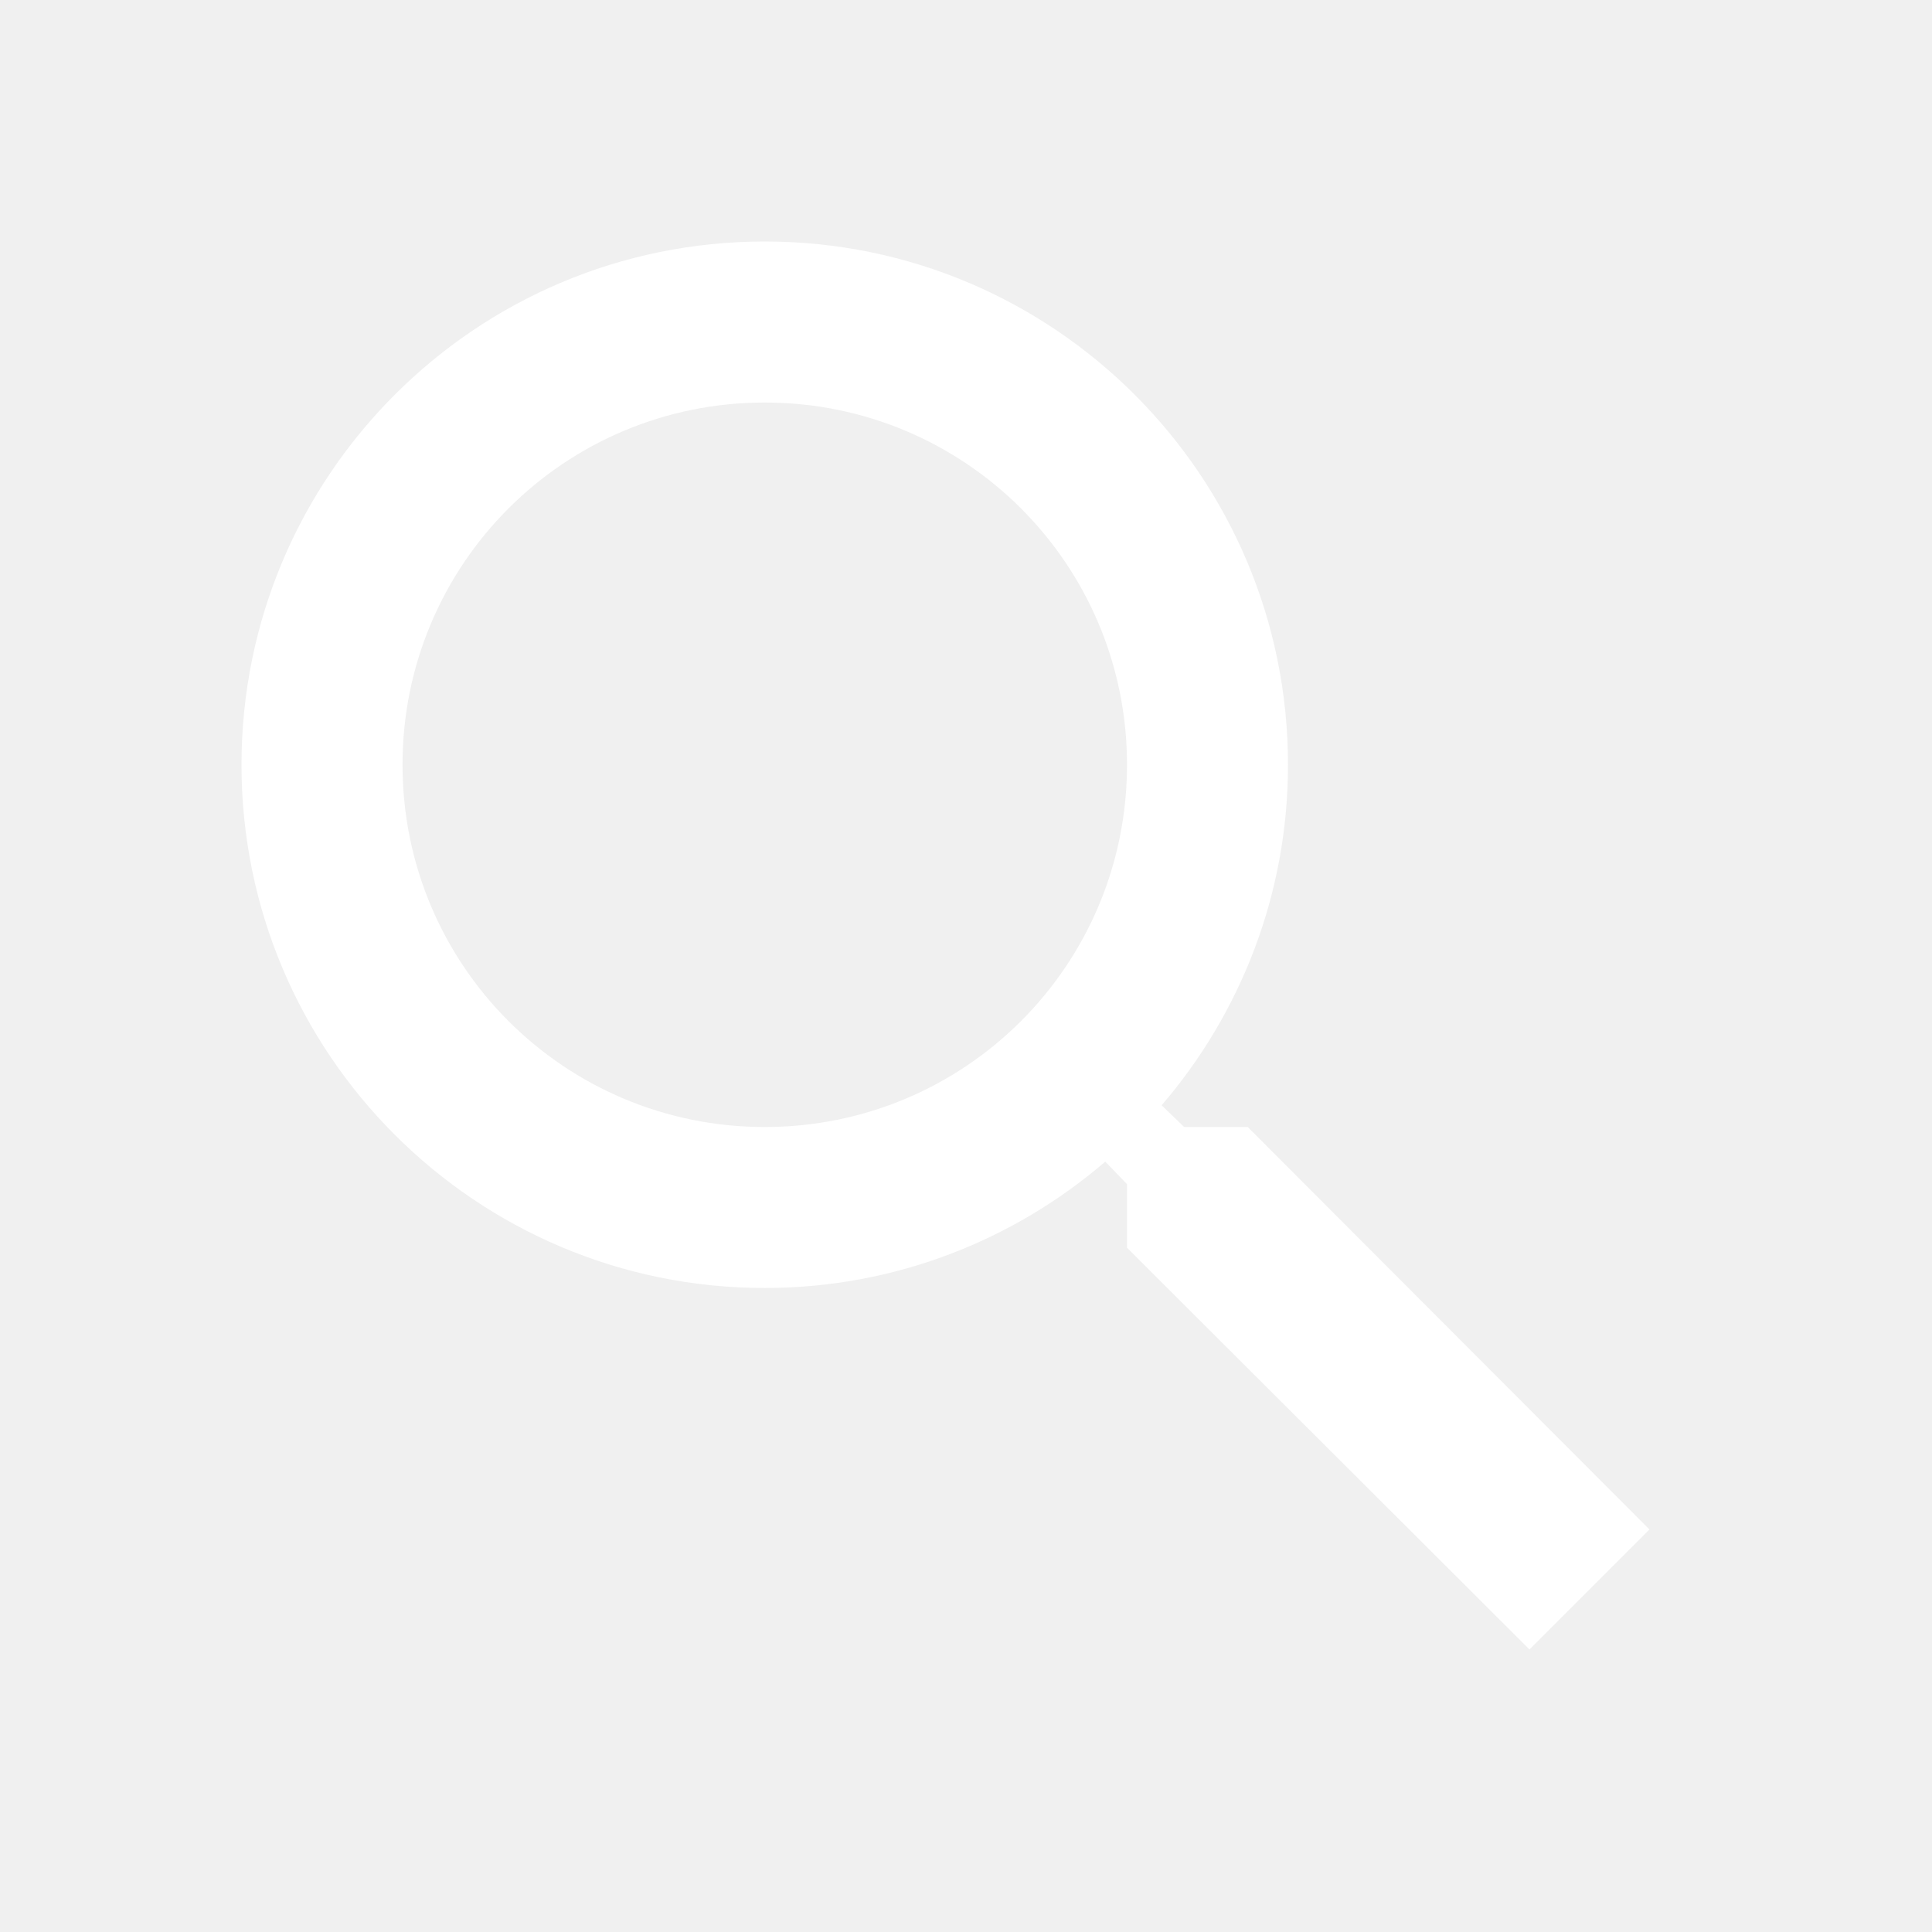
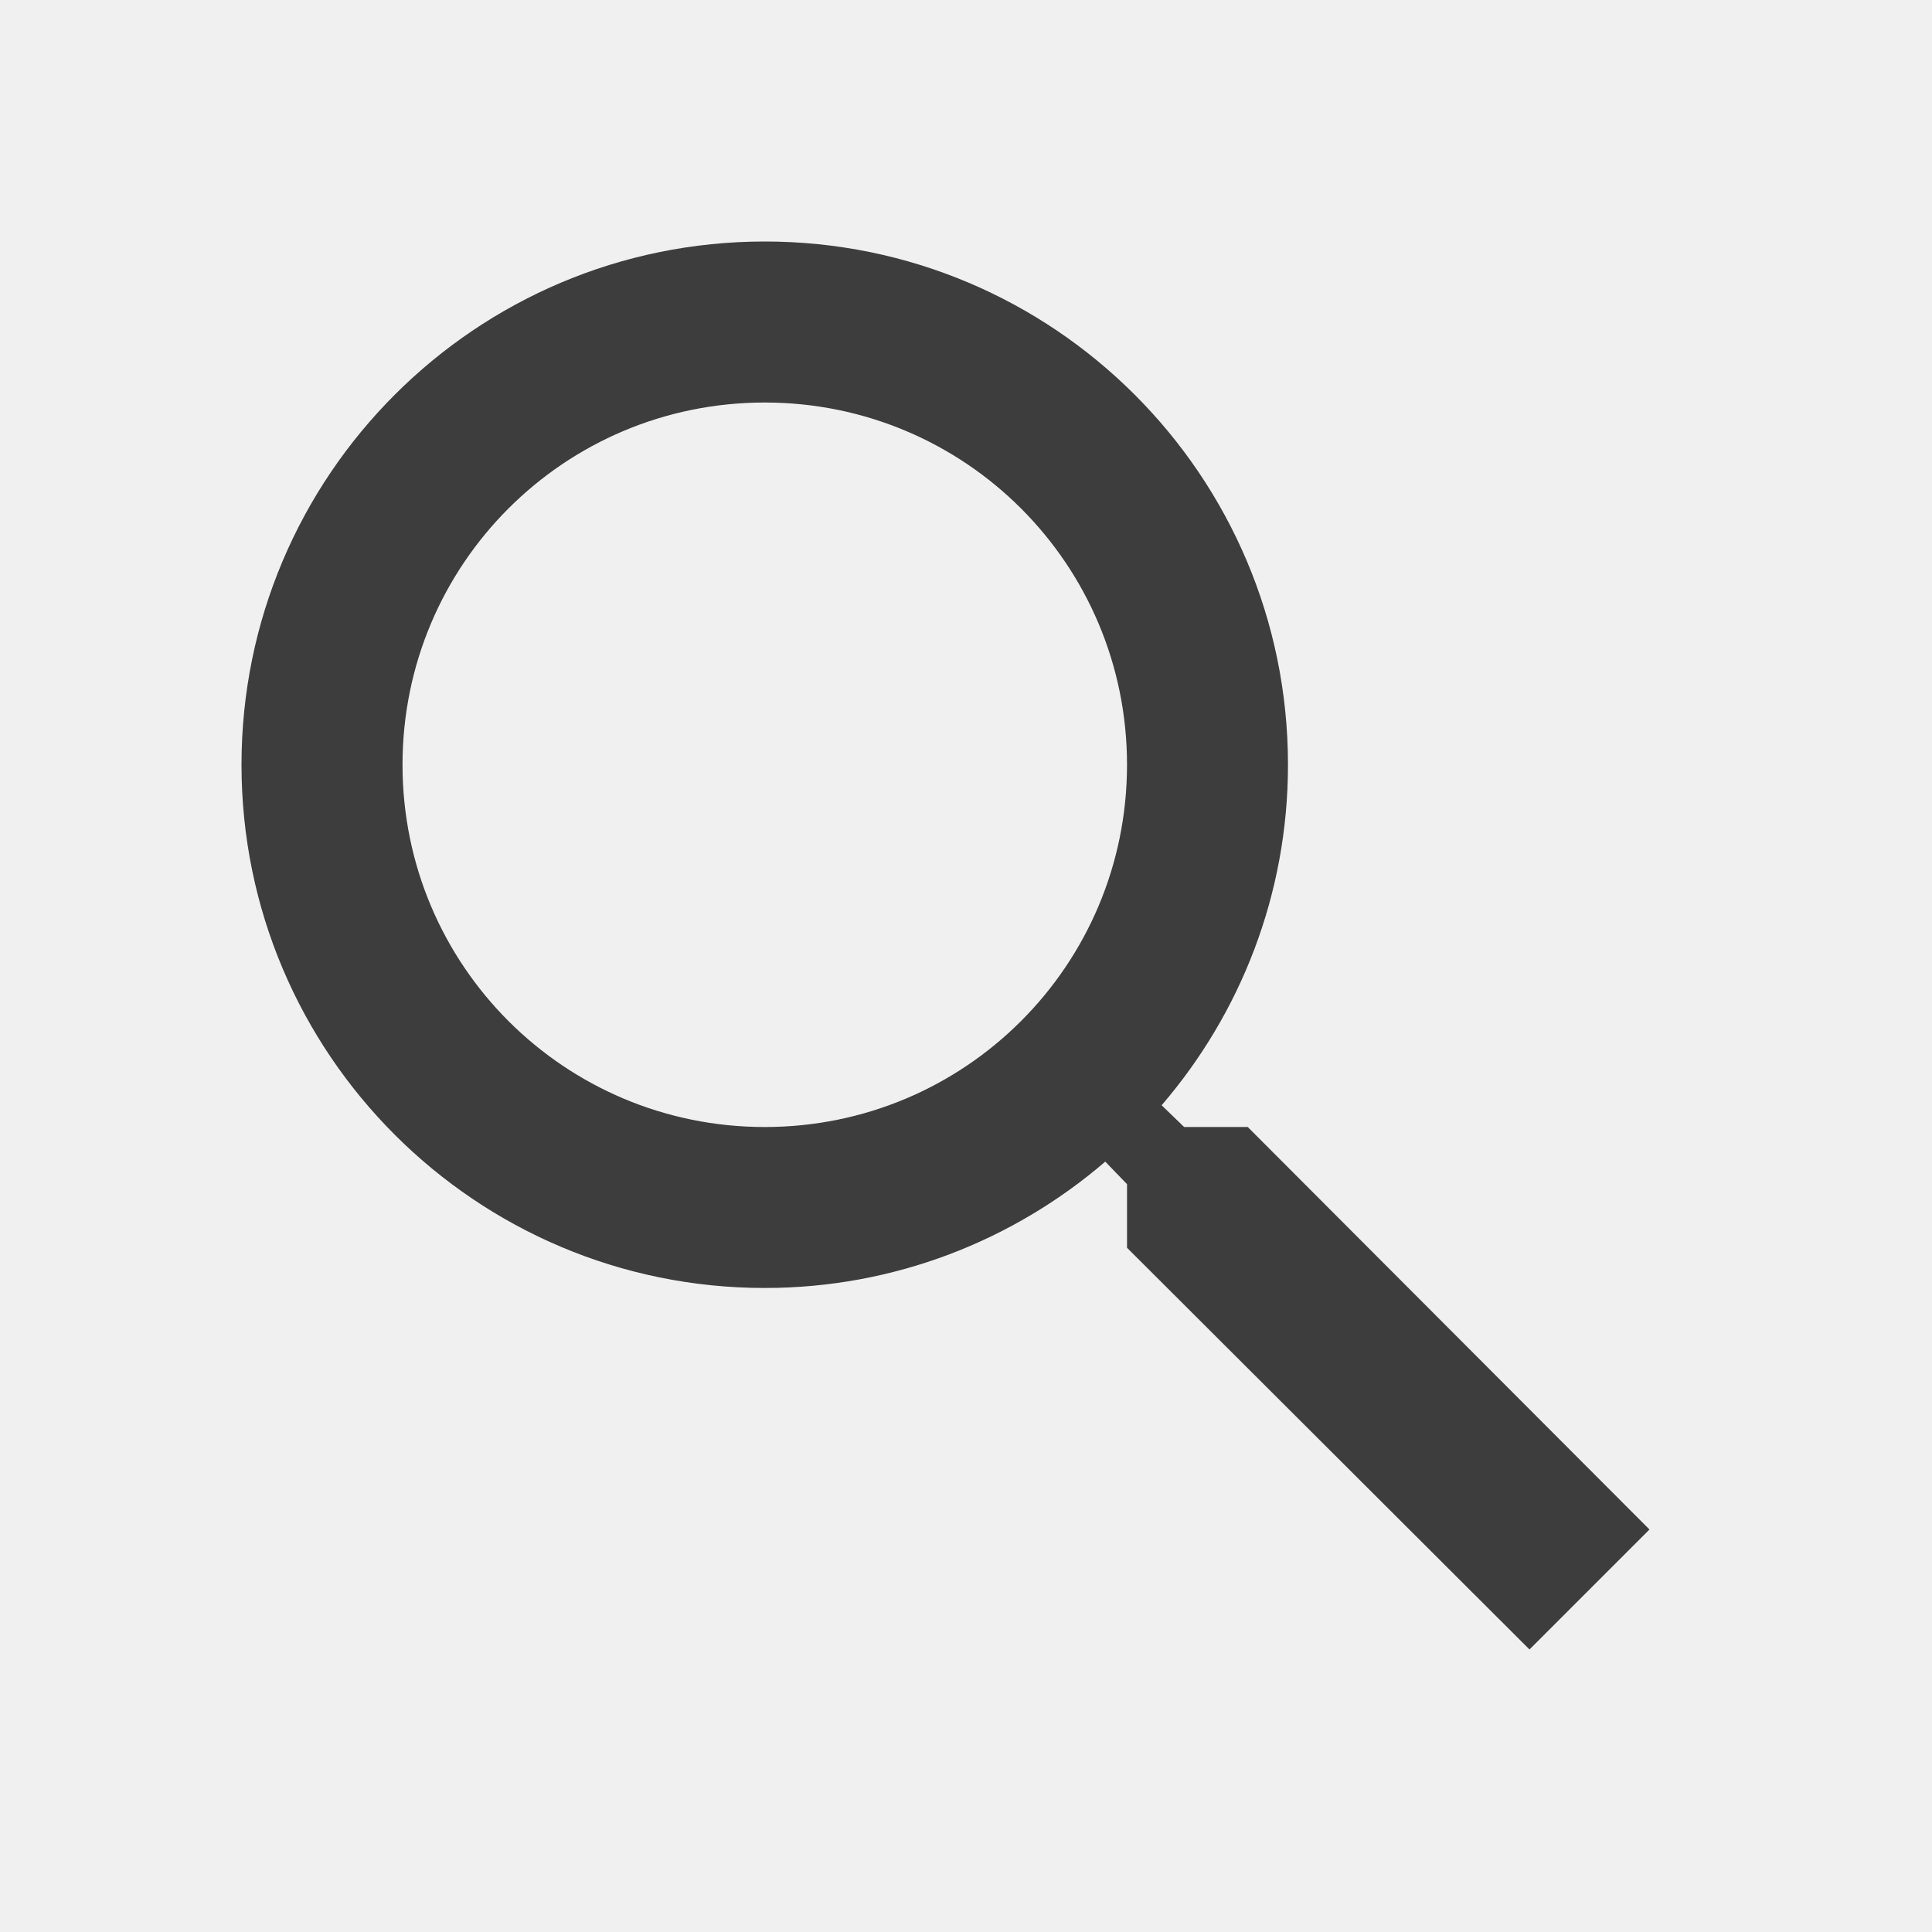
<svg xmlns="http://www.w3.org/2000/svg" width="38" height="38" viewBox="0 0 38 38" fill="none">
-   <path d="M24.542 22.167H23.291L22.848 21.739C24.399 19.934 25.333 17.591 25.333 15.042C25.333 9.357 20.726 4.75 15.042 4.75C9.357 4.75 4.75 9.357 4.75 15.042C4.75 20.726 9.357 25.333 15.042 25.333C17.591 25.333 19.934 24.399 21.739 22.848L22.167 23.291V24.542L30.083 32.443L32.443 30.083L24.542 22.167V22.167ZM15.042 22.167C11.099 22.167 7.917 18.984 7.917 15.042C7.917 11.099 11.099 7.917 15.042 7.917C18.984 7.917 22.167 11.099 22.167 15.042C22.167 18.984 18.984 22.167 15.042 22.167Z" fill="white" />
+   <path d="M24.542 22.167H23.291L22.848 21.739C24.399 19.934 25.333 17.591 25.333 15.042C25.333 9.357 20.726 4.75 15.042 4.75C9.357 4.75 4.75 9.357 4.75 15.042C4.75 20.726 9.357 25.333 15.042 25.333C17.591 25.333 19.934 24.399 21.739 22.848L22.167 23.291V24.542L30.083 32.443L32.443 30.083L24.542 22.167V22.167ZM15.042 22.167C11.099 22.167 7.917 18.984 7.917 15.042C7.917 11.099 11.099 7.917 15.042 7.917C18.984 7.917 22.167 11.099 22.167 15.042C22.167 18.984 18.984 22.167 15.042 22.167Z" fill="#3d3d3d" />
</svg>
